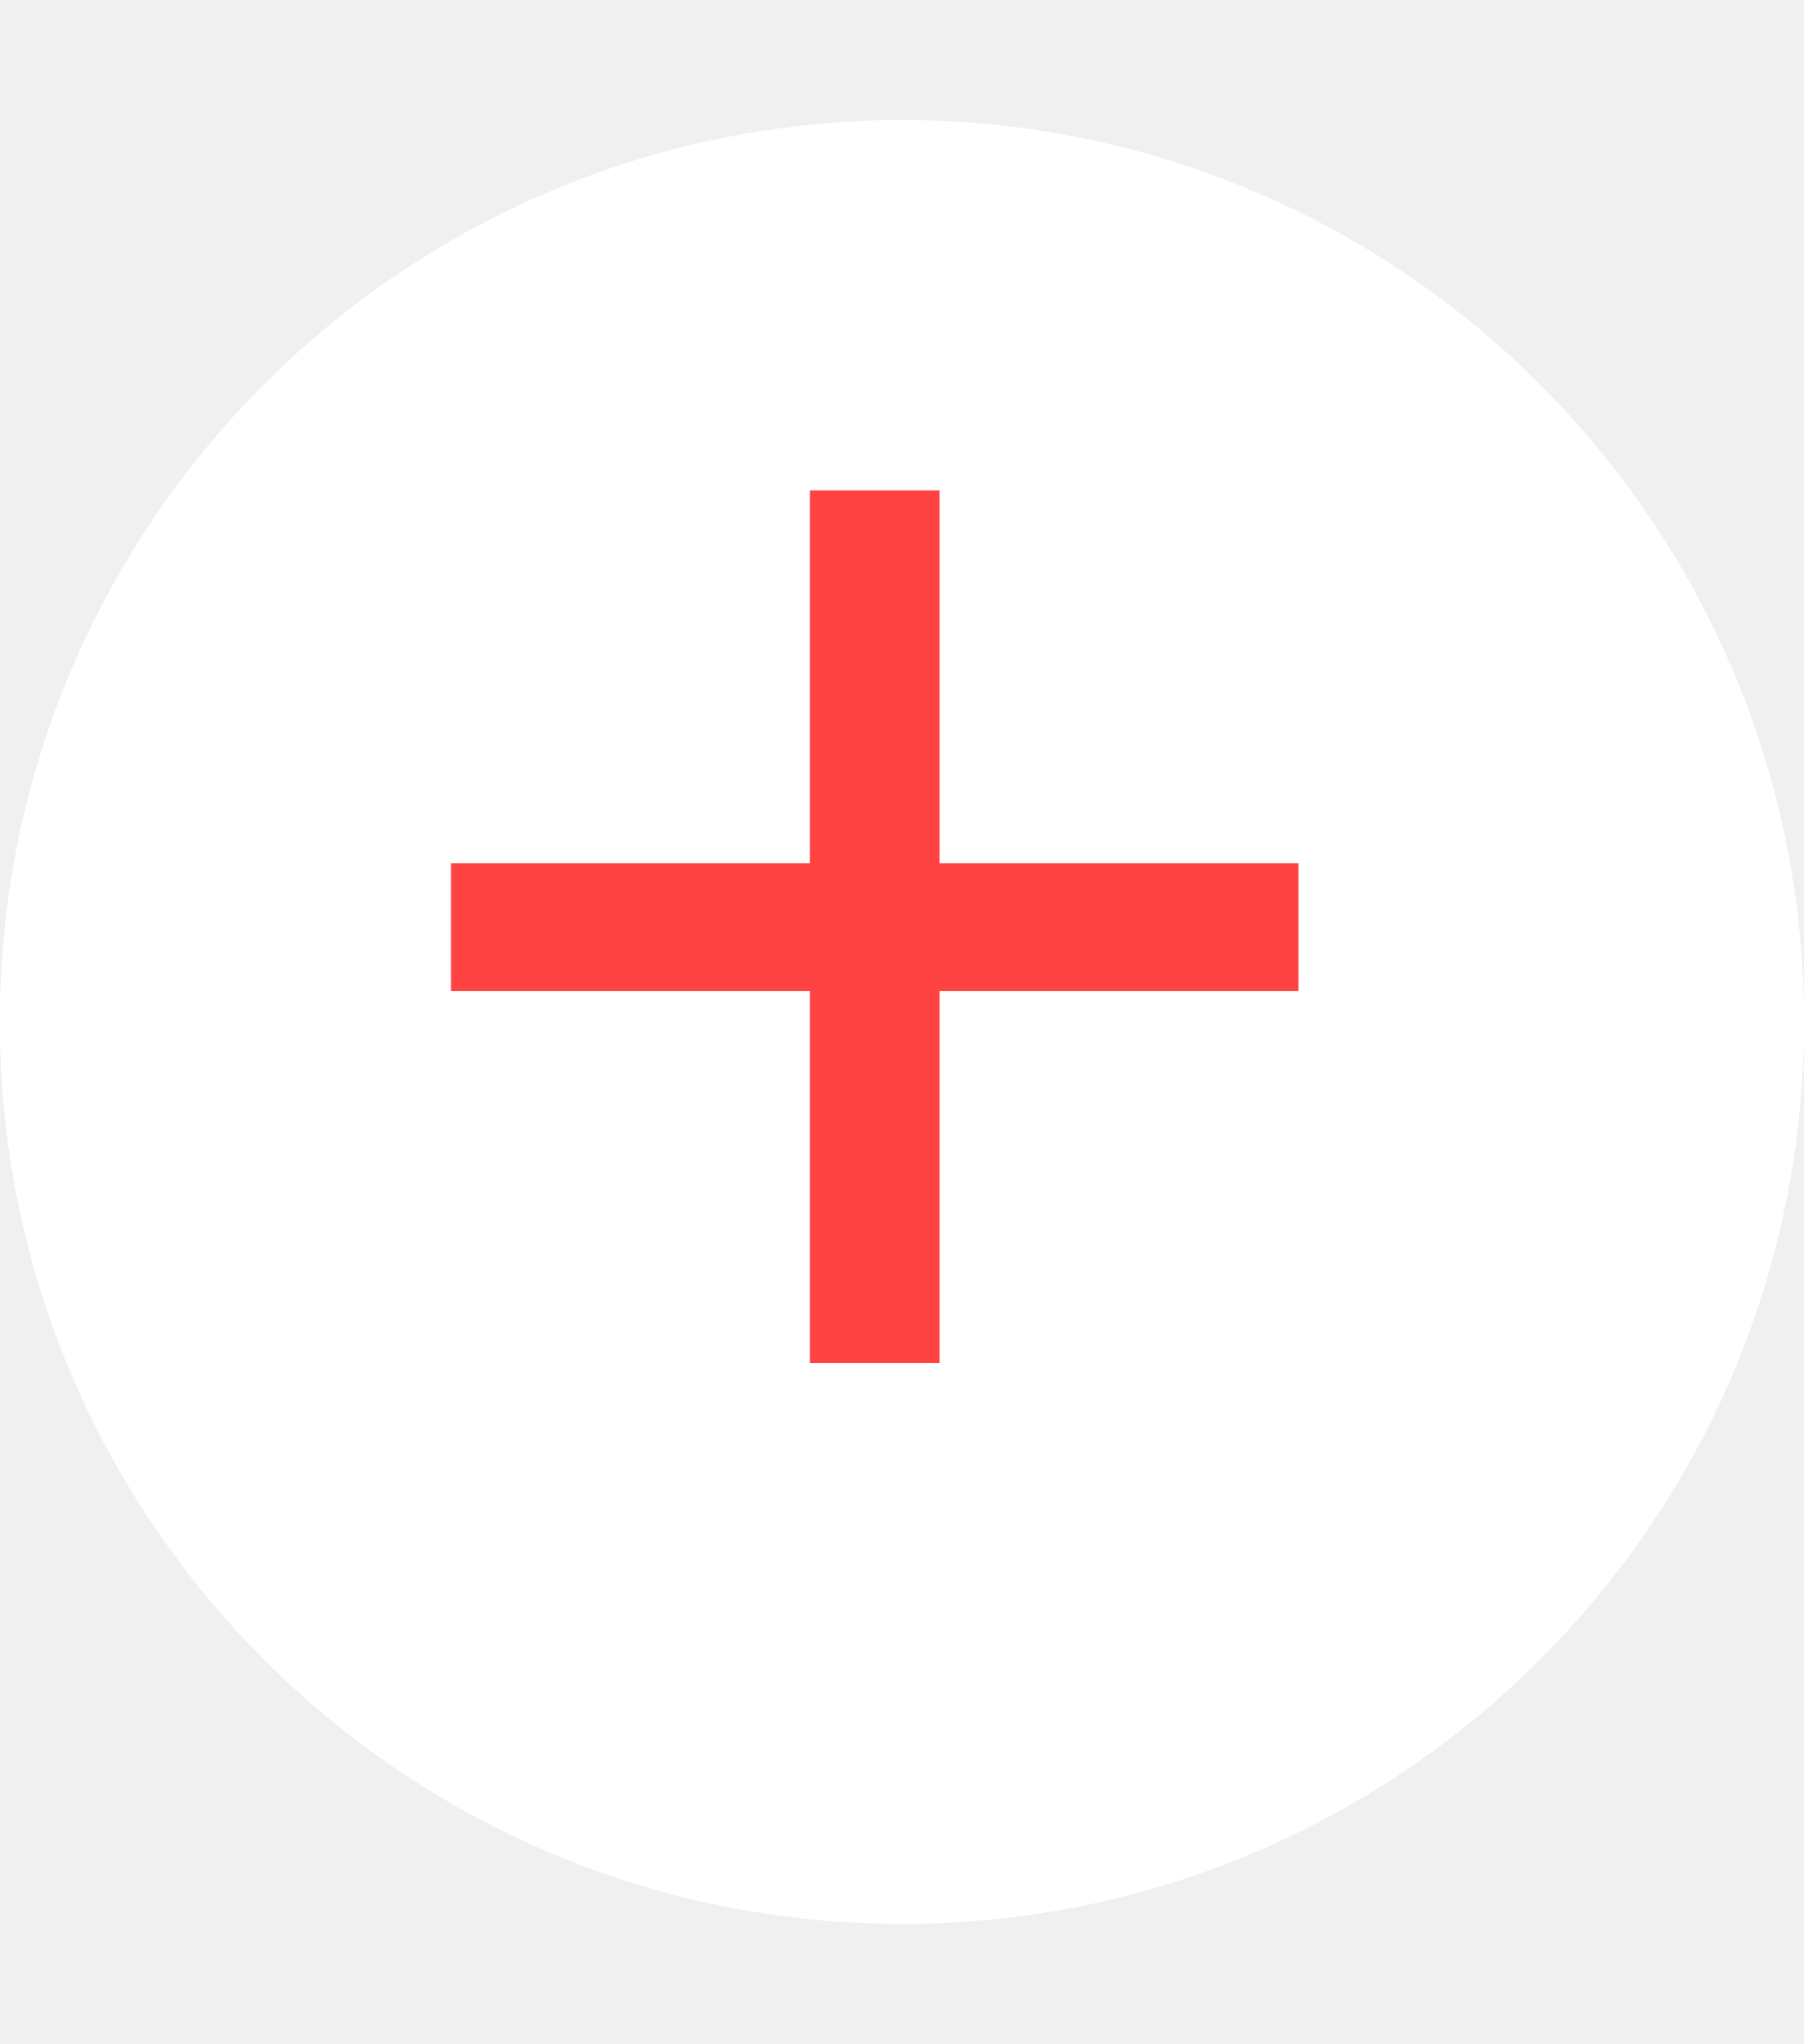
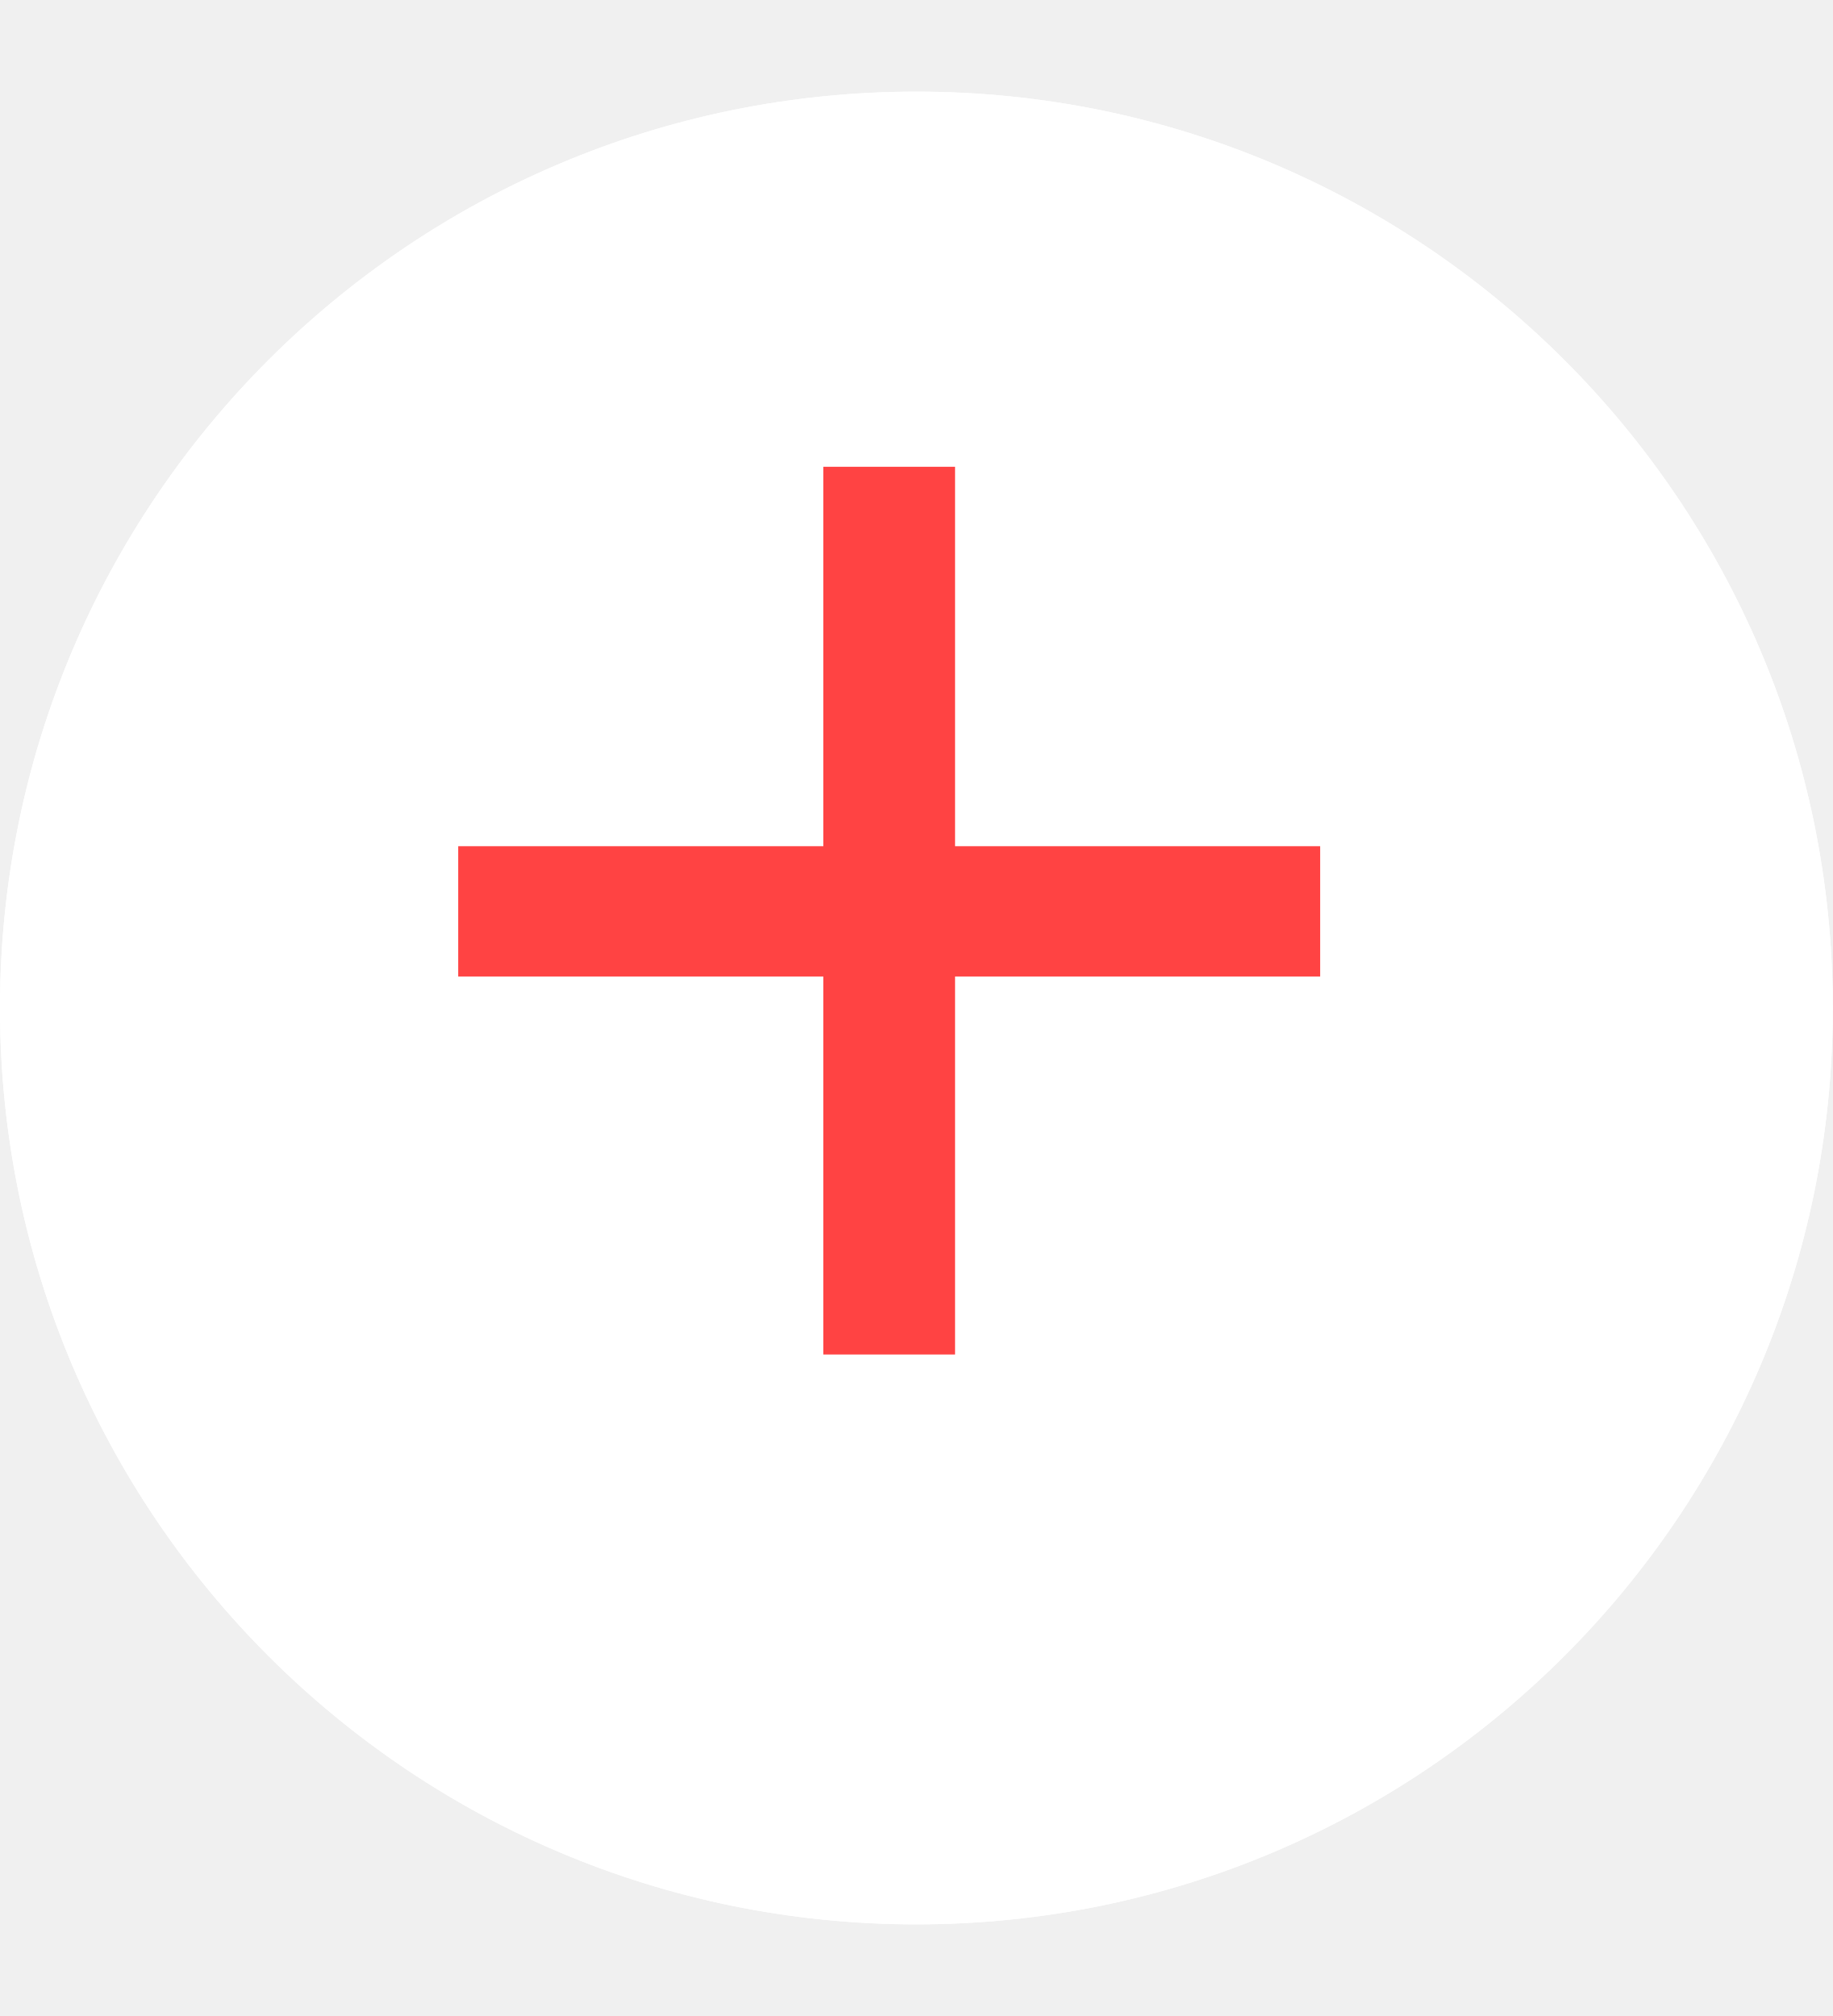
- <svg xmlns="http://www.w3.org/2000/svg" width="30" height="34" viewBox="0 0 30 34">
+ <svg xmlns="http://www.w3.org/2000/svg" width="20" height="22" viewBox="0 0 20 22">
  <defs>
    <style>
      .cls-1 {
        fill: #fff;
        stroke: #fff;
      }

      .cls-2 {
        fill: #ff4343;
-         font-size: 30px;
+         font-size: 20px;
        font-family: NanumSquareB, NanumSquare;
      }

      .cls-3 {
        stroke: none;
      }

      .cls-4 {
        fill: none;
      }
    </style>
  </defs>
-   <g id="그룹_60" data-name="그룹 60" transform="translate(-1013 -1464)">
-     <g id="타원_13" data-name="타원 13" class="cls-1" transform="translate(1013 1466)">
-       <circle class="cls-3" cx="15" cy="15" r="15" />
-       <circle class="cls-4" cx="15" cy="15" r="14.5" />
+   <g id="그룹_60" data-name="그룹 60" transform="translate(0 -1.134)">
+     <g id="타원_13" data-name="타원 13" class="cls-1" transform="translate(0 2.134)">
+       <circle class="cls-3" cx="10" cy="10" r="10" />
+       <circle class="cls-4" cx="10" cy="10" r="9.5" />
    </g>
-     <text id="_" data-name="+" class="cls-2" transform="translate(1019 1490)">
+     <text id="_" data-name="+" class="cls-2" transform="translate(4 18.134)">
      <tspan x="0" y="0">+</tspan>
    </text>
  </g>
</svg>
